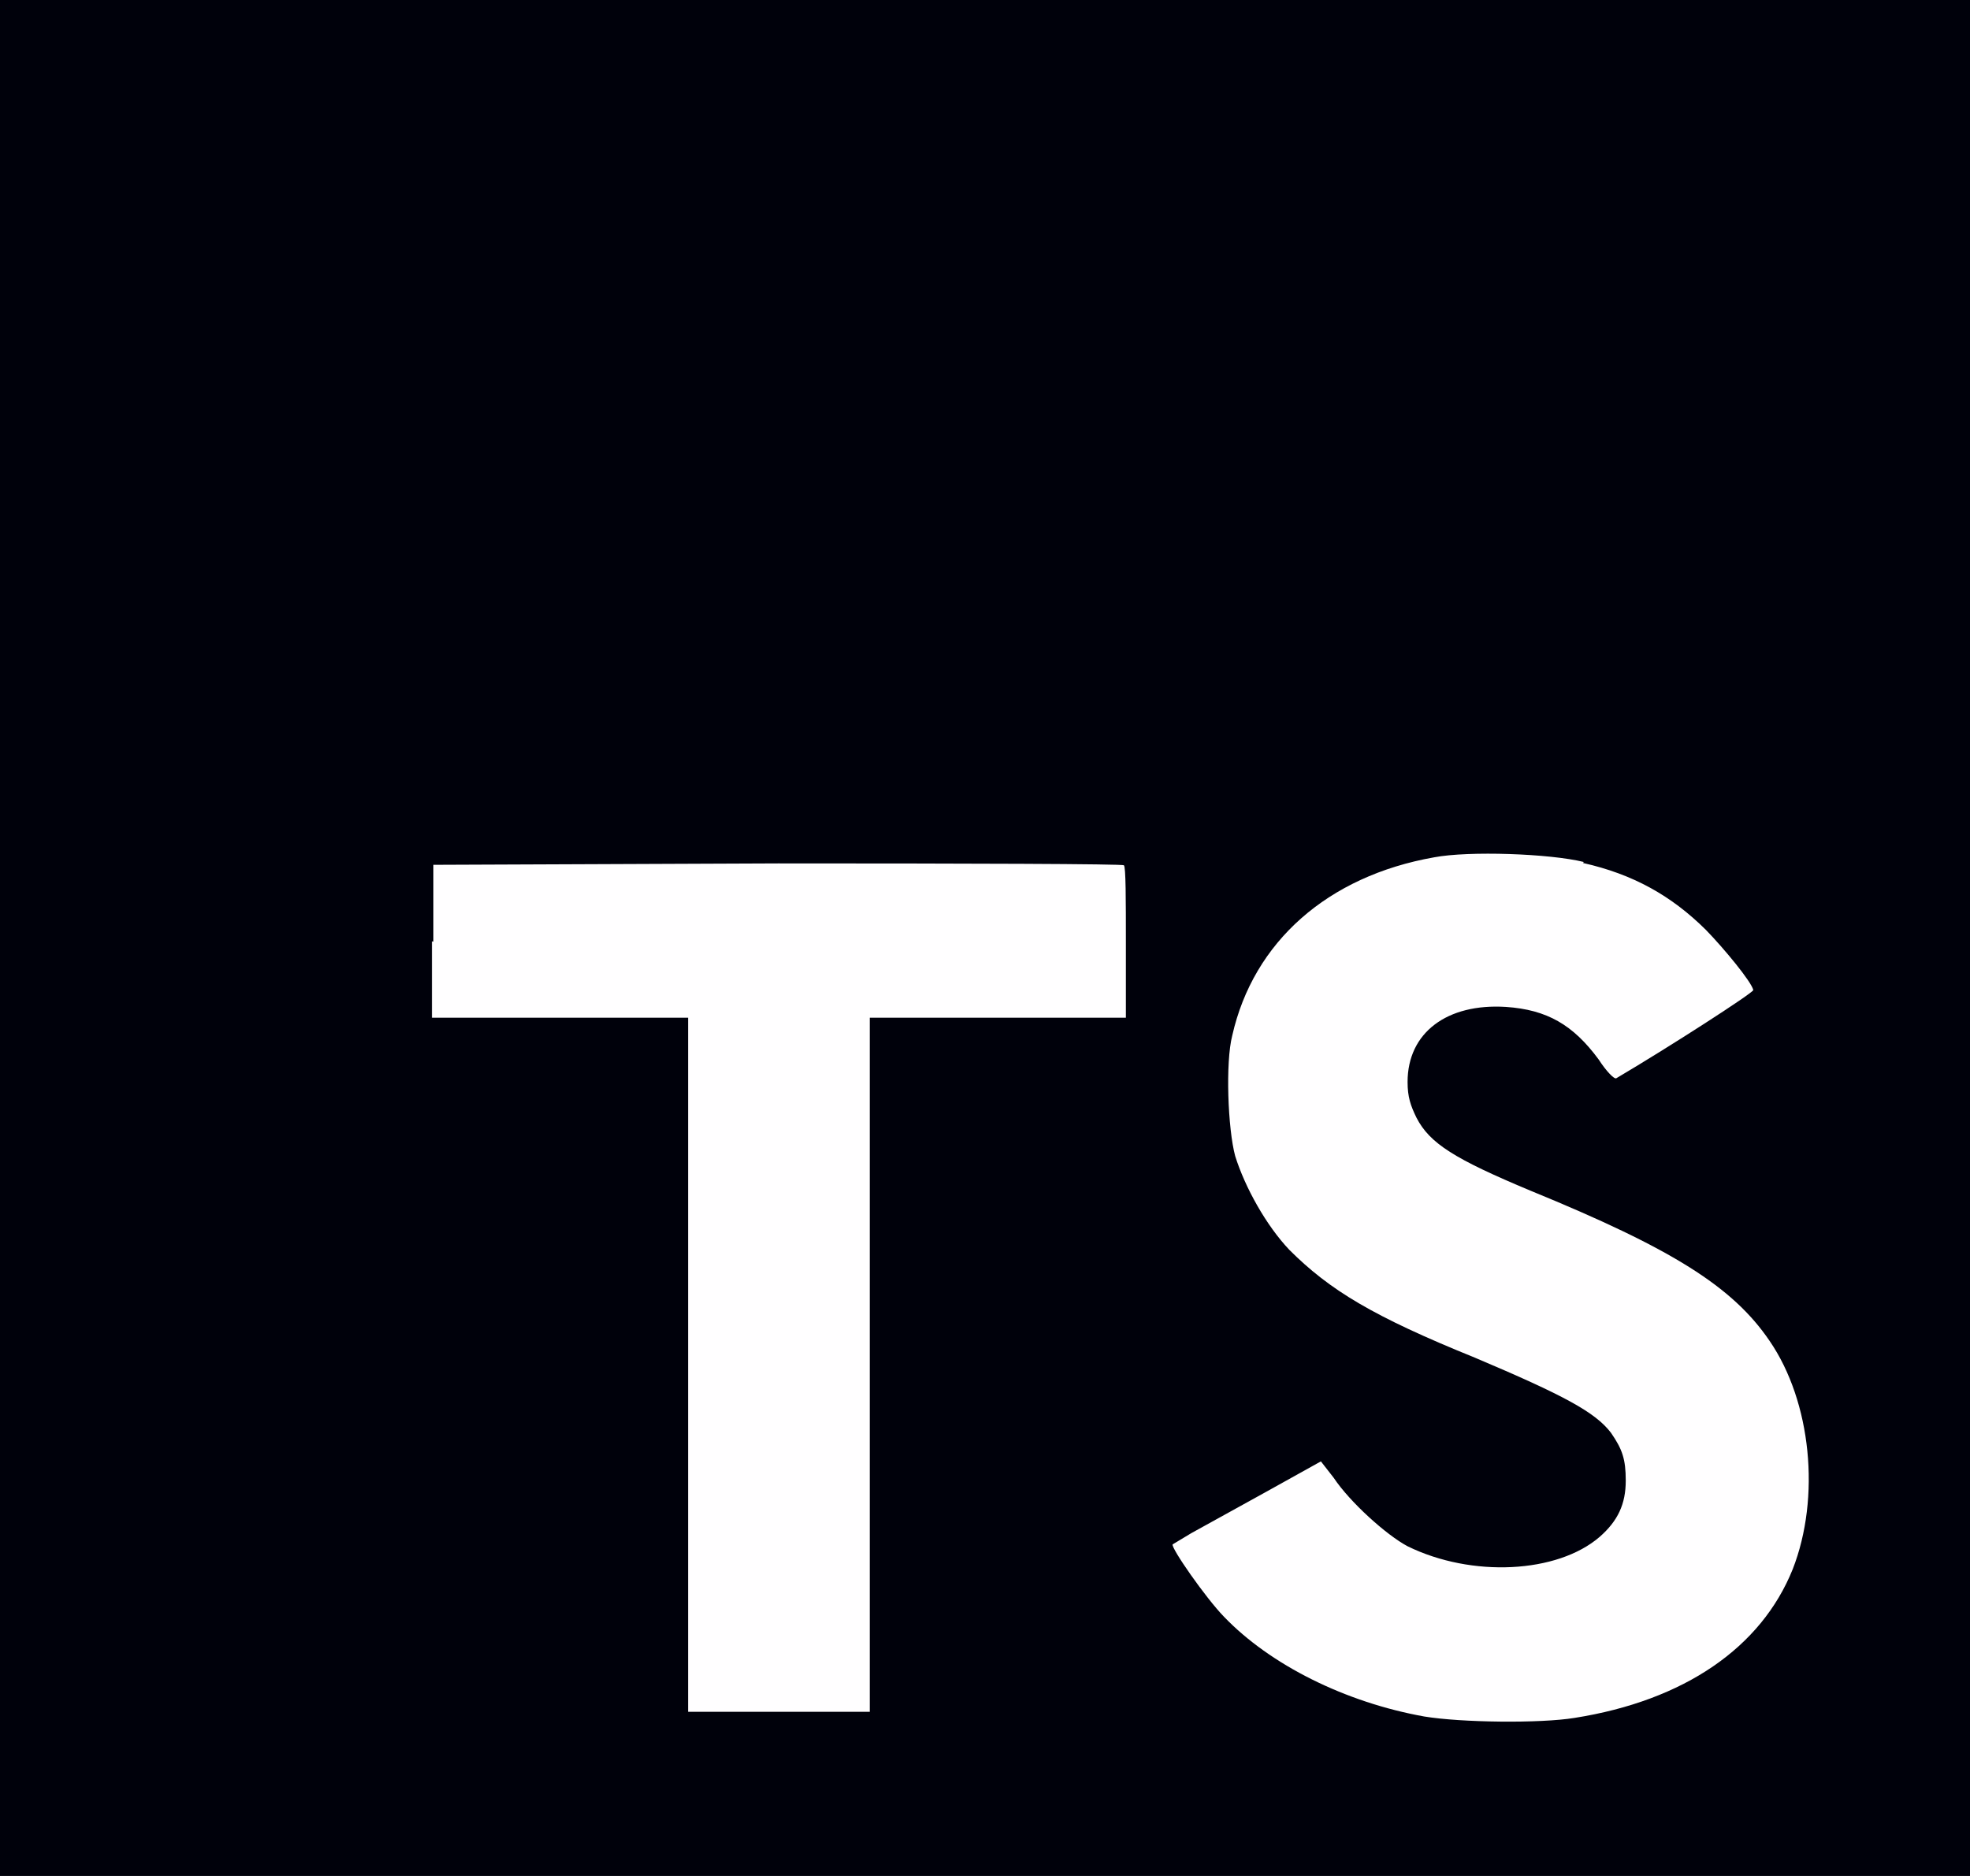
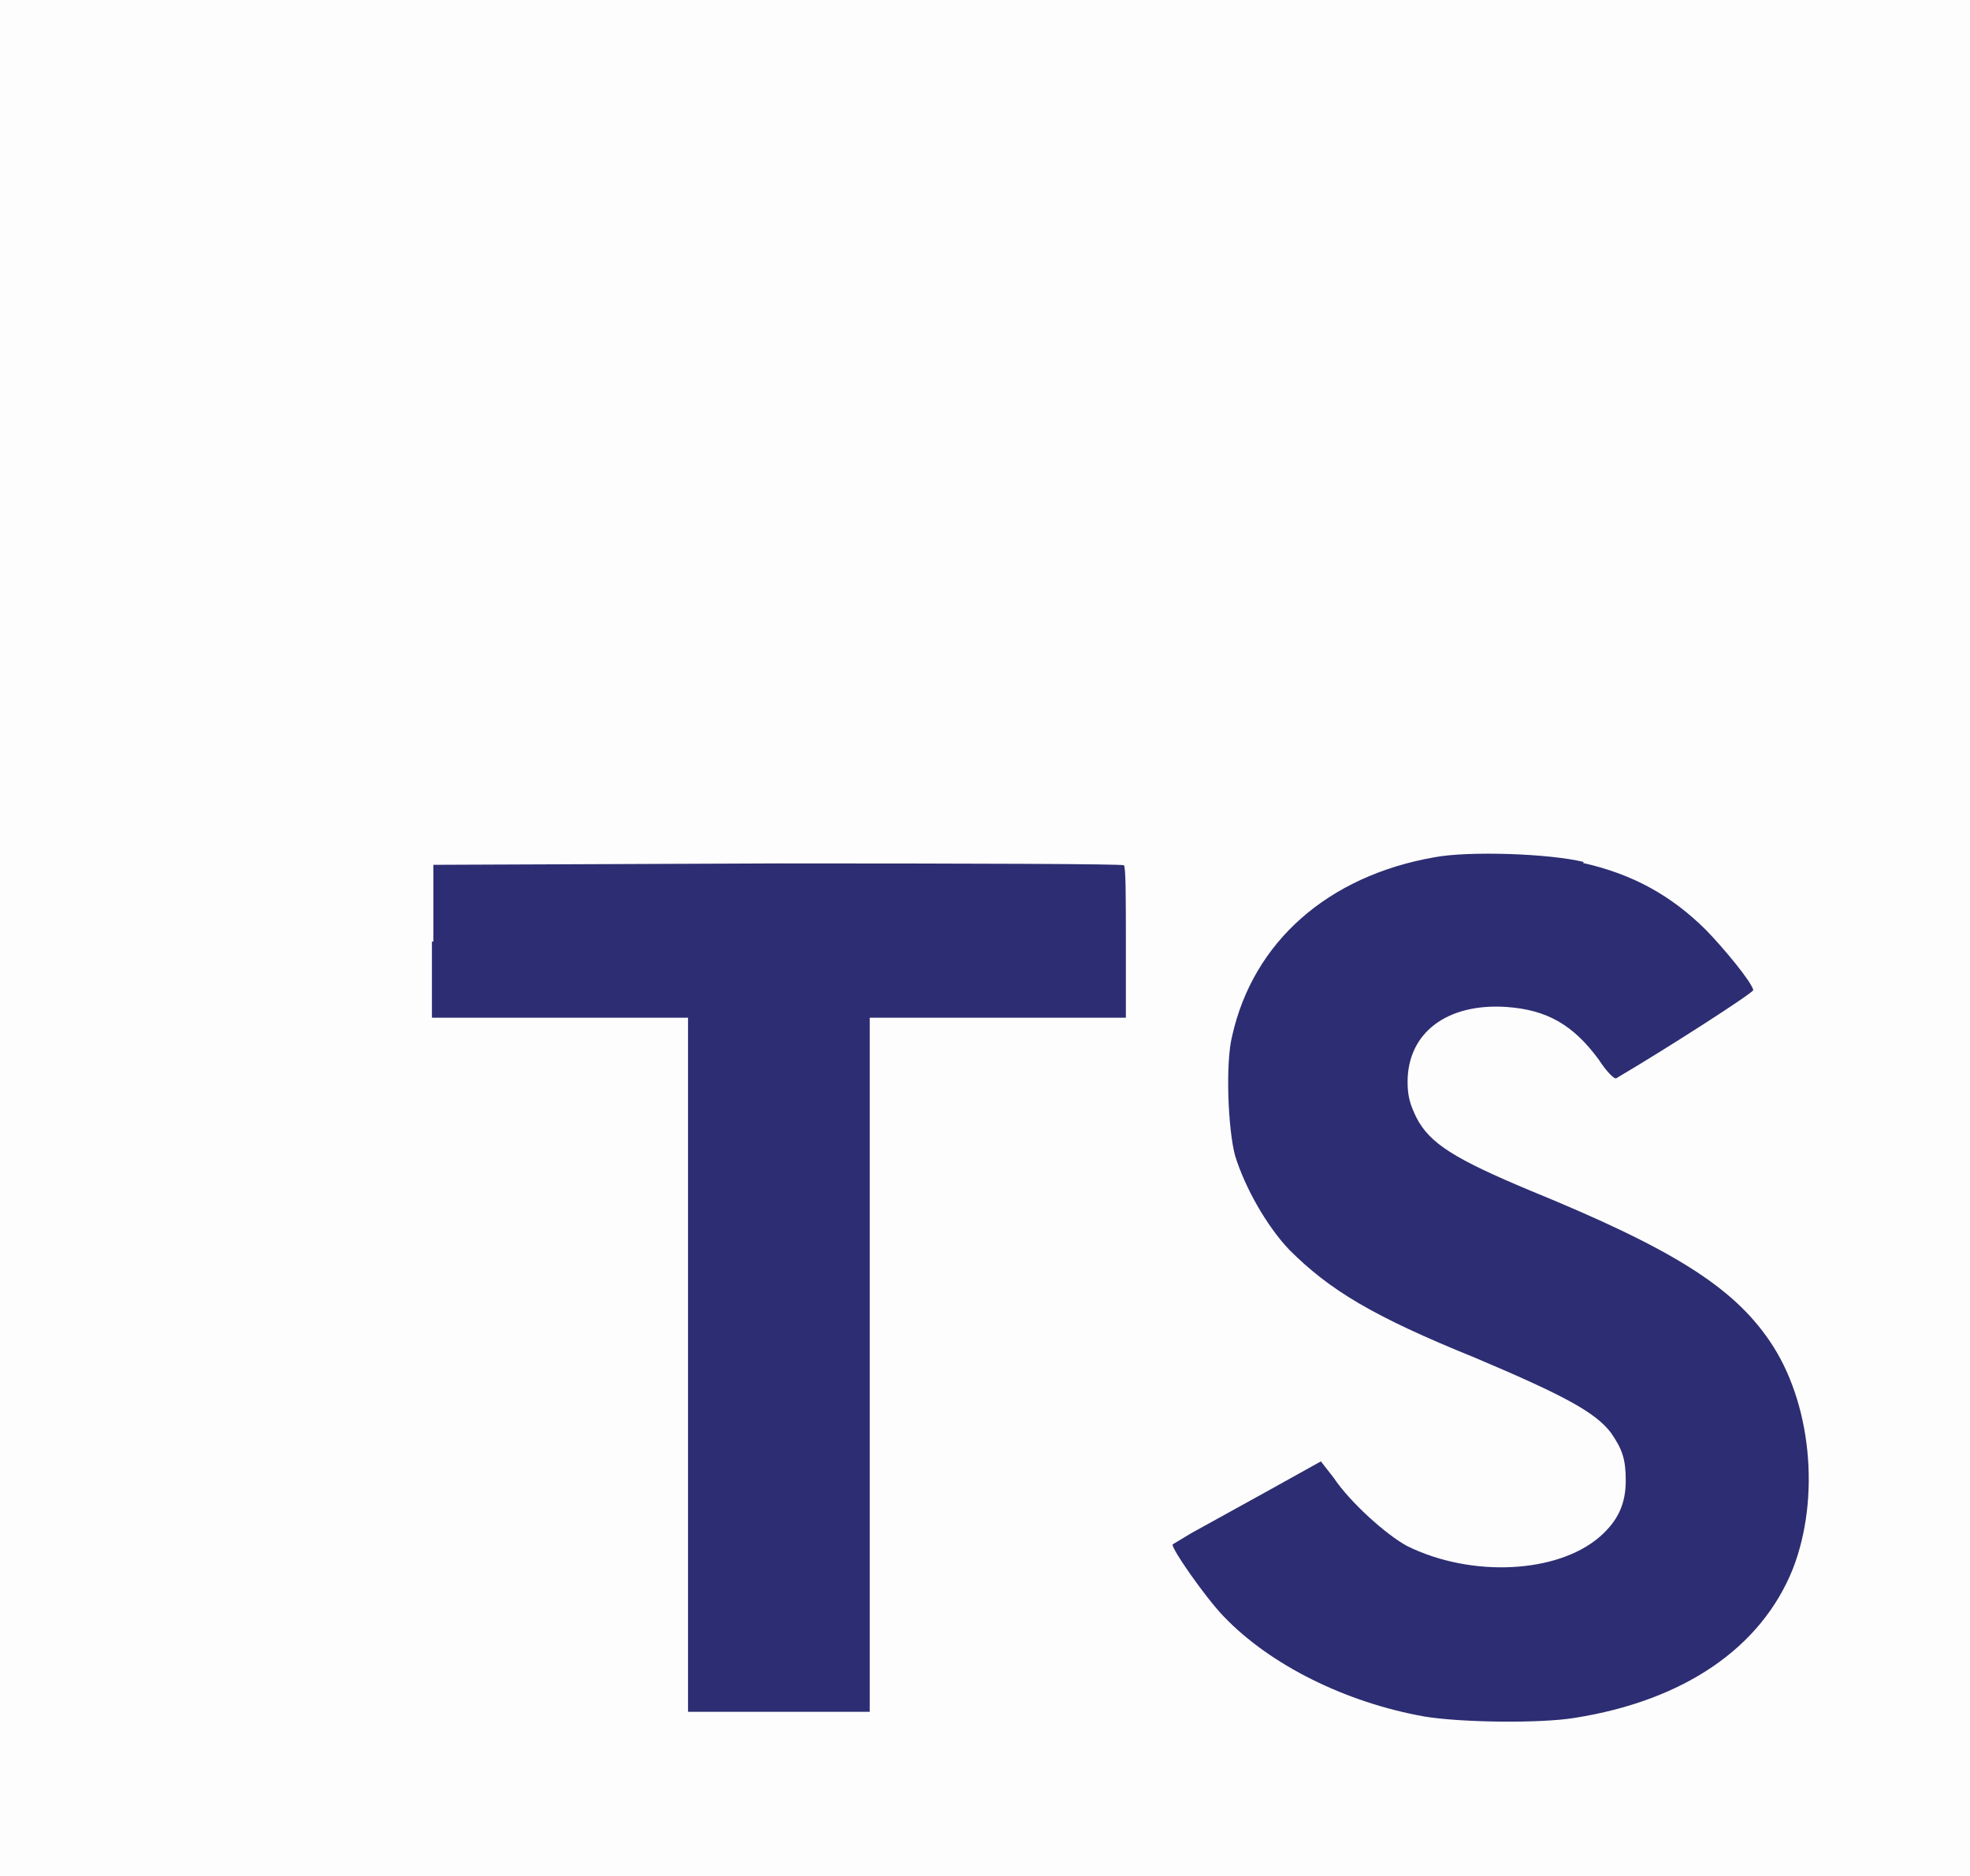
<svg xmlns="http://www.w3.org/2000/svg" width="63" height="60" viewBox="0 0 63 60" fill="none">
-   <path d="M0 30V0H63V60H0" fill="#00010B" />
-   <path d="M13.813 30.105V32.55H22.003V54.75H27.814V32.55H36.005V30.15C36.005 28.8 36.005 27.705 35.941 27.675C35.941 27.63 30.949 27.615 24.885 27.615L13.86 27.66V30.12L13.813 30.105ZM50.62 27.6C52.227 27.96 53.456 28.65 54.558 29.745C55.141 30.345 56.007 31.395 56.07 31.665C56.07 31.755 53.345 33.51 51.691 34.485C51.629 34.53 51.377 34.275 51.124 33.885C50.306 32.775 49.471 32.295 48.163 32.205C46.273 32.085 45.014 33.03 45.014 34.605C45.014 35.085 45.108 35.355 45.297 35.745C45.722 36.57 46.51 37.065 48.951 38.085C53.456 39.93 55.408 41.145 56.59 42.885C57.928 44.835 58.228 47.895 57.33 50.19C56.322 52.695 53.865 54.39 50.353 54.945C49.25 55.125 46.73 55.095 45.549 54.9C43.029 54.45 40.619 53.25 39.139 51.705C38.556 51.105 37.438 49.5 37.501 49.395L38.099 49.035L40.462 47.73L42.242 46.74L42.651 47.265C43.171 48.045 44.336 49.095 45.014 49.455C47.061 50.46 49.801 50.325 51.156 49.155C51.739 48.645 51.991 48.105 51.991 47.355C51.991 46.665 51.88 46.35 51.518 45.825C51.014 45.165 50.006 44.625 47.171 43.425C43.911 42.105 42.525 41.265 41.233 39.975C40.493 39.195 39.816 37.98 39.501 36.975C39.265 36.105 39.186 33.975 39.407 33.12C40.084 30.12 42.462 28.02 45.864 27.42C46.967 27.21 49.565 27.3 50.652 27.57L50.62 27.6Z" fill="#FFFEFF" />
+   <path d="M0 30V0H63V60H0" fill="#FDFDFD" />
+   <path d="M13.813 30.105V32.55H22.003V54.75H27.814V32.55H36.005V30.15C36.005 28.8 36.005 27.705 35.941 27.675C35.941 27.63 30.949 27.615 24.885 27.615L13.86 27.66V30.12L13.813 30.105ZM50.62 27.6C52.227 27.96 53.456 28.65 54.558 29.745C55.141 30.345 56.007 31.395 56.07 31.665C56.07 31.755 53.345 33.51 51.691 34.485C51.629 34.53 51.377 34.275 51.124 33.885C50.306 32.775 49.471 32.295 48.163 32.205C46.273 32.085 45.014 33.03 45.014 34.605C45.014 35.085 45.108 35.355 45.297 35.745C45.722 36.57 46.51 37.065 48.951 38.085C53.456 39.93 55.408 41.145 56.59 42.885C57.928 44.835 58.228 47.895 57.33 50.19C56.322 52.695 53.865 54.39 50.353 54.945C49.25 55.125 46.73 55.095 45.549 54.9C43.029 54.45 40.619 53.25 39.139 51.705C38.556 51.105 37.438 49.5 37.501 49.395L38.099 49.035L40.462 47.73L42.242 46.74L42.651 47.265C43.171 48.045 44.336 49.095 45.014 49.455C47.061 50.46 49.801 50.325 51.156 49.155C51.739 48.645 51.991 48.105 51.991 47.355C51.991 46.665 51.88 46.35 51.518 45.825C51.014 45.165 50.006 44.625 47.171 43.425C43.911 42.105 42.525 41.265 41.233 39.975C40.493 39.195 39.816 37.98 39.501 36.975C39.265 36.105 39.186 33.975 39.407 33.12C40.084 30.12 42.462 28.02 45.864 27.42C46.967 27.21 49.565 27.3 50.652 27.57L50.62 27.6Z" fill="#2D2D73" />
</svg>
